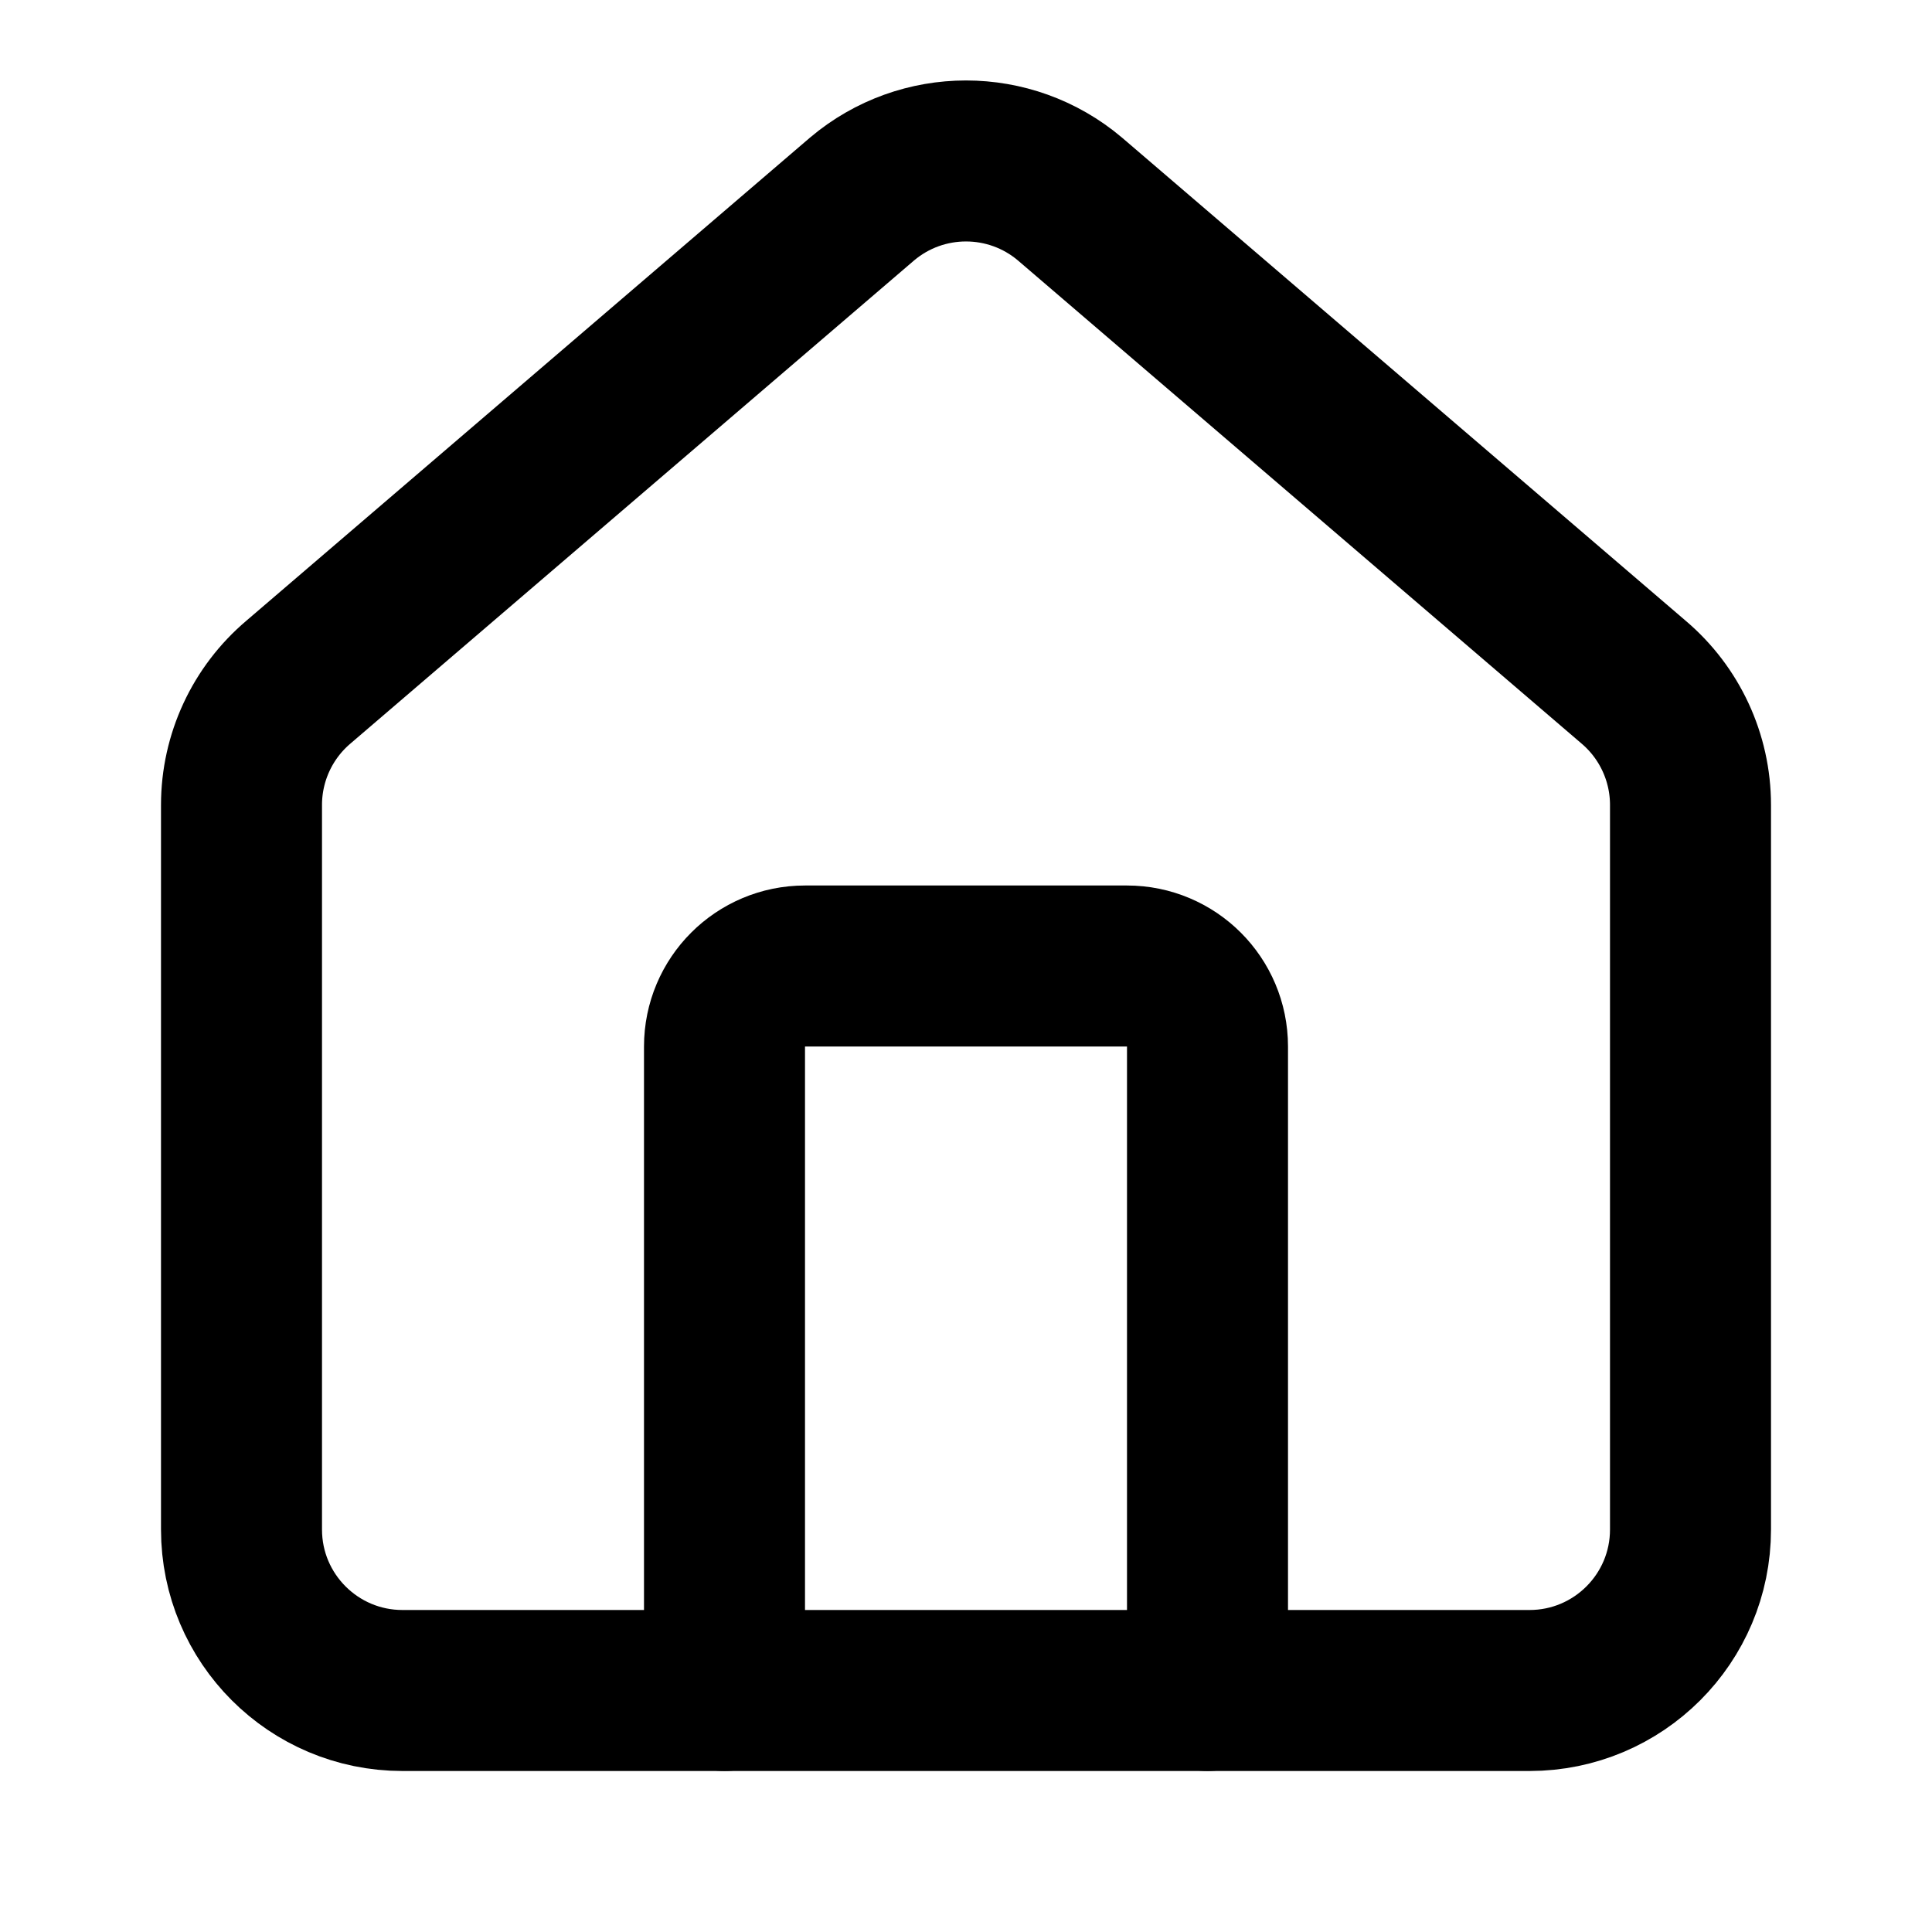
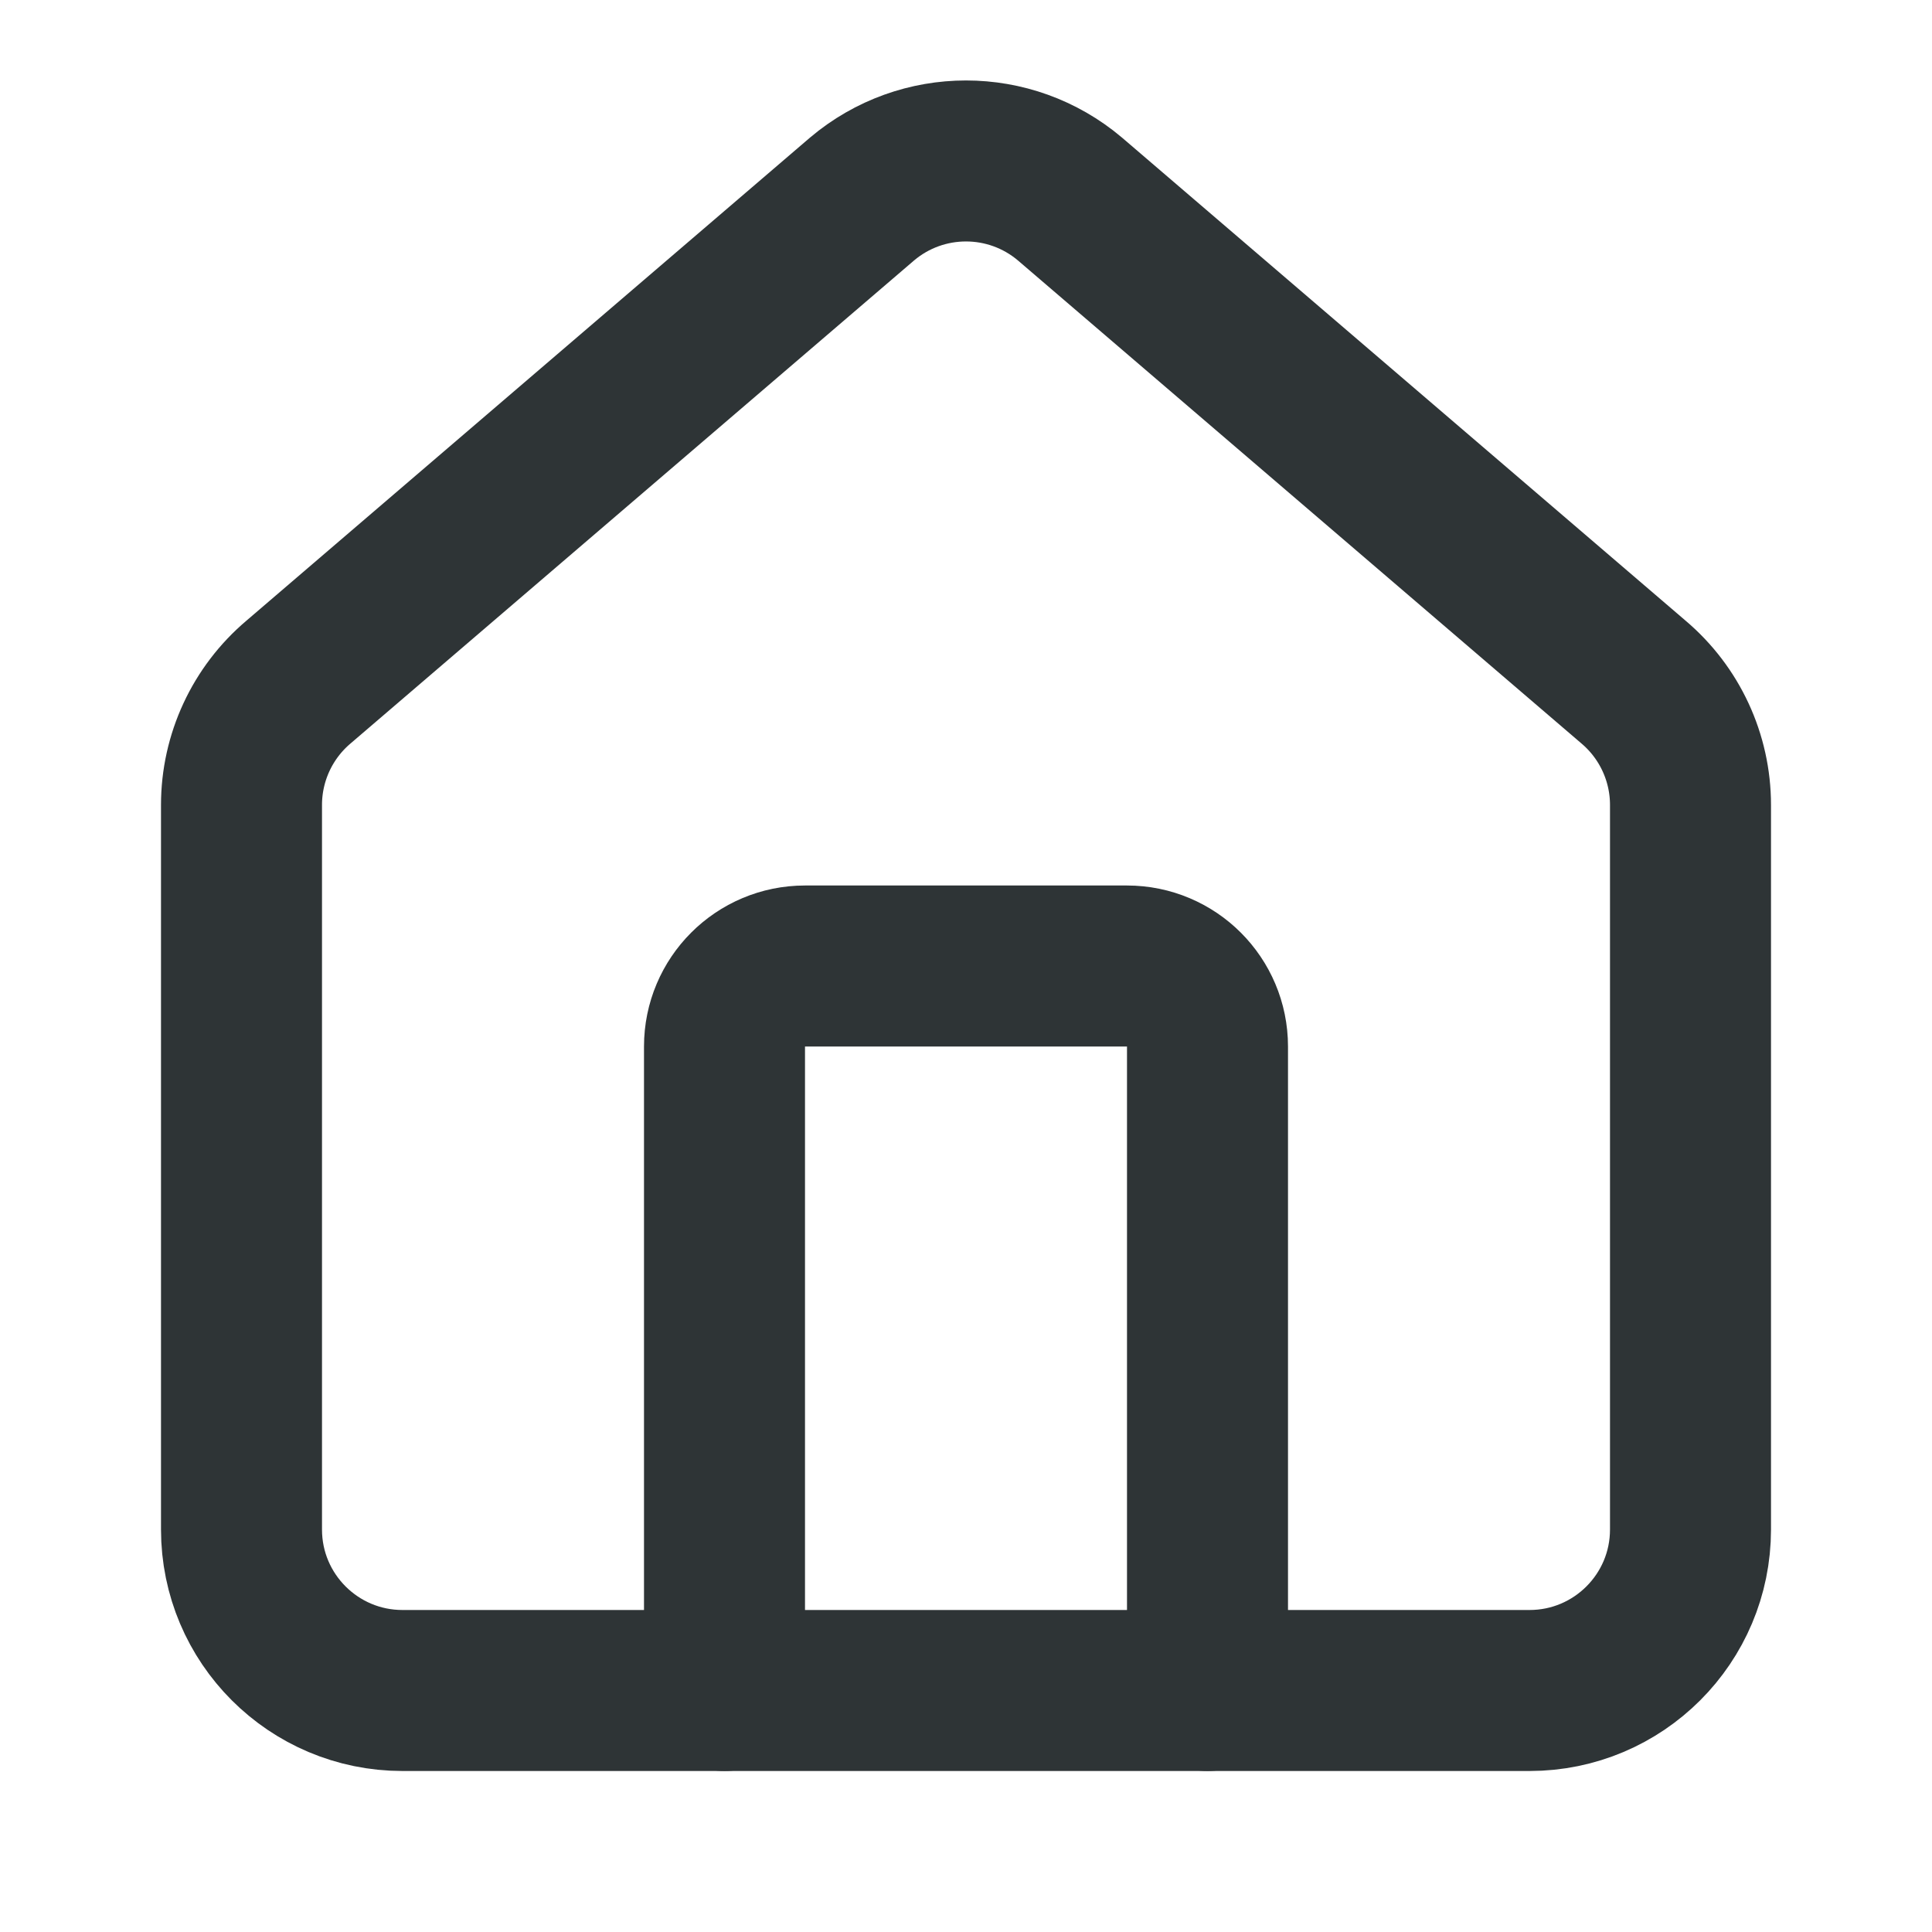
<svg xmlns="http://www.w3.org/2000/svg" width="24" height="24" viewBox="0 0 24 24" fill="none" stroke="currentColor" stroke-width="2" stroke-linecap="round" stroke-linejoin="round">
-   <path d="M15 21v-8a1 1 0 0 0-1-1h-4a1 1 0 0 0-1 1v8" />
-   <path d="M3 10a2 2 0 0 1 .709-1.528l7-6a2 2 0 0 1 2.582 0l7 6A2 2 0 0 1 21 10v9a2 2 0 0 1-2 2H5a2 2 0 0 1-2-2z" />
+   <path class="transparent-fill foreground-stroke" style="fill:none;stroke:#2e3436" d="M15 21v-8a1 1 0 0 0-1-1h-4a1 1 0 0 0-1 1v8" />
+   <path class="transparent-fill foreground-stroke" style="fill:none;stroke:#2e3436" d="M3 10a2 2 0 0 1 .709-1.528l7-6a2 2 0 0 1 2.582 0l7 6A2 2 0 0 1 21 10v9a2 2 0 0 1-2 2H5a2 2 0 0 1-2-2z" />
</svg>
